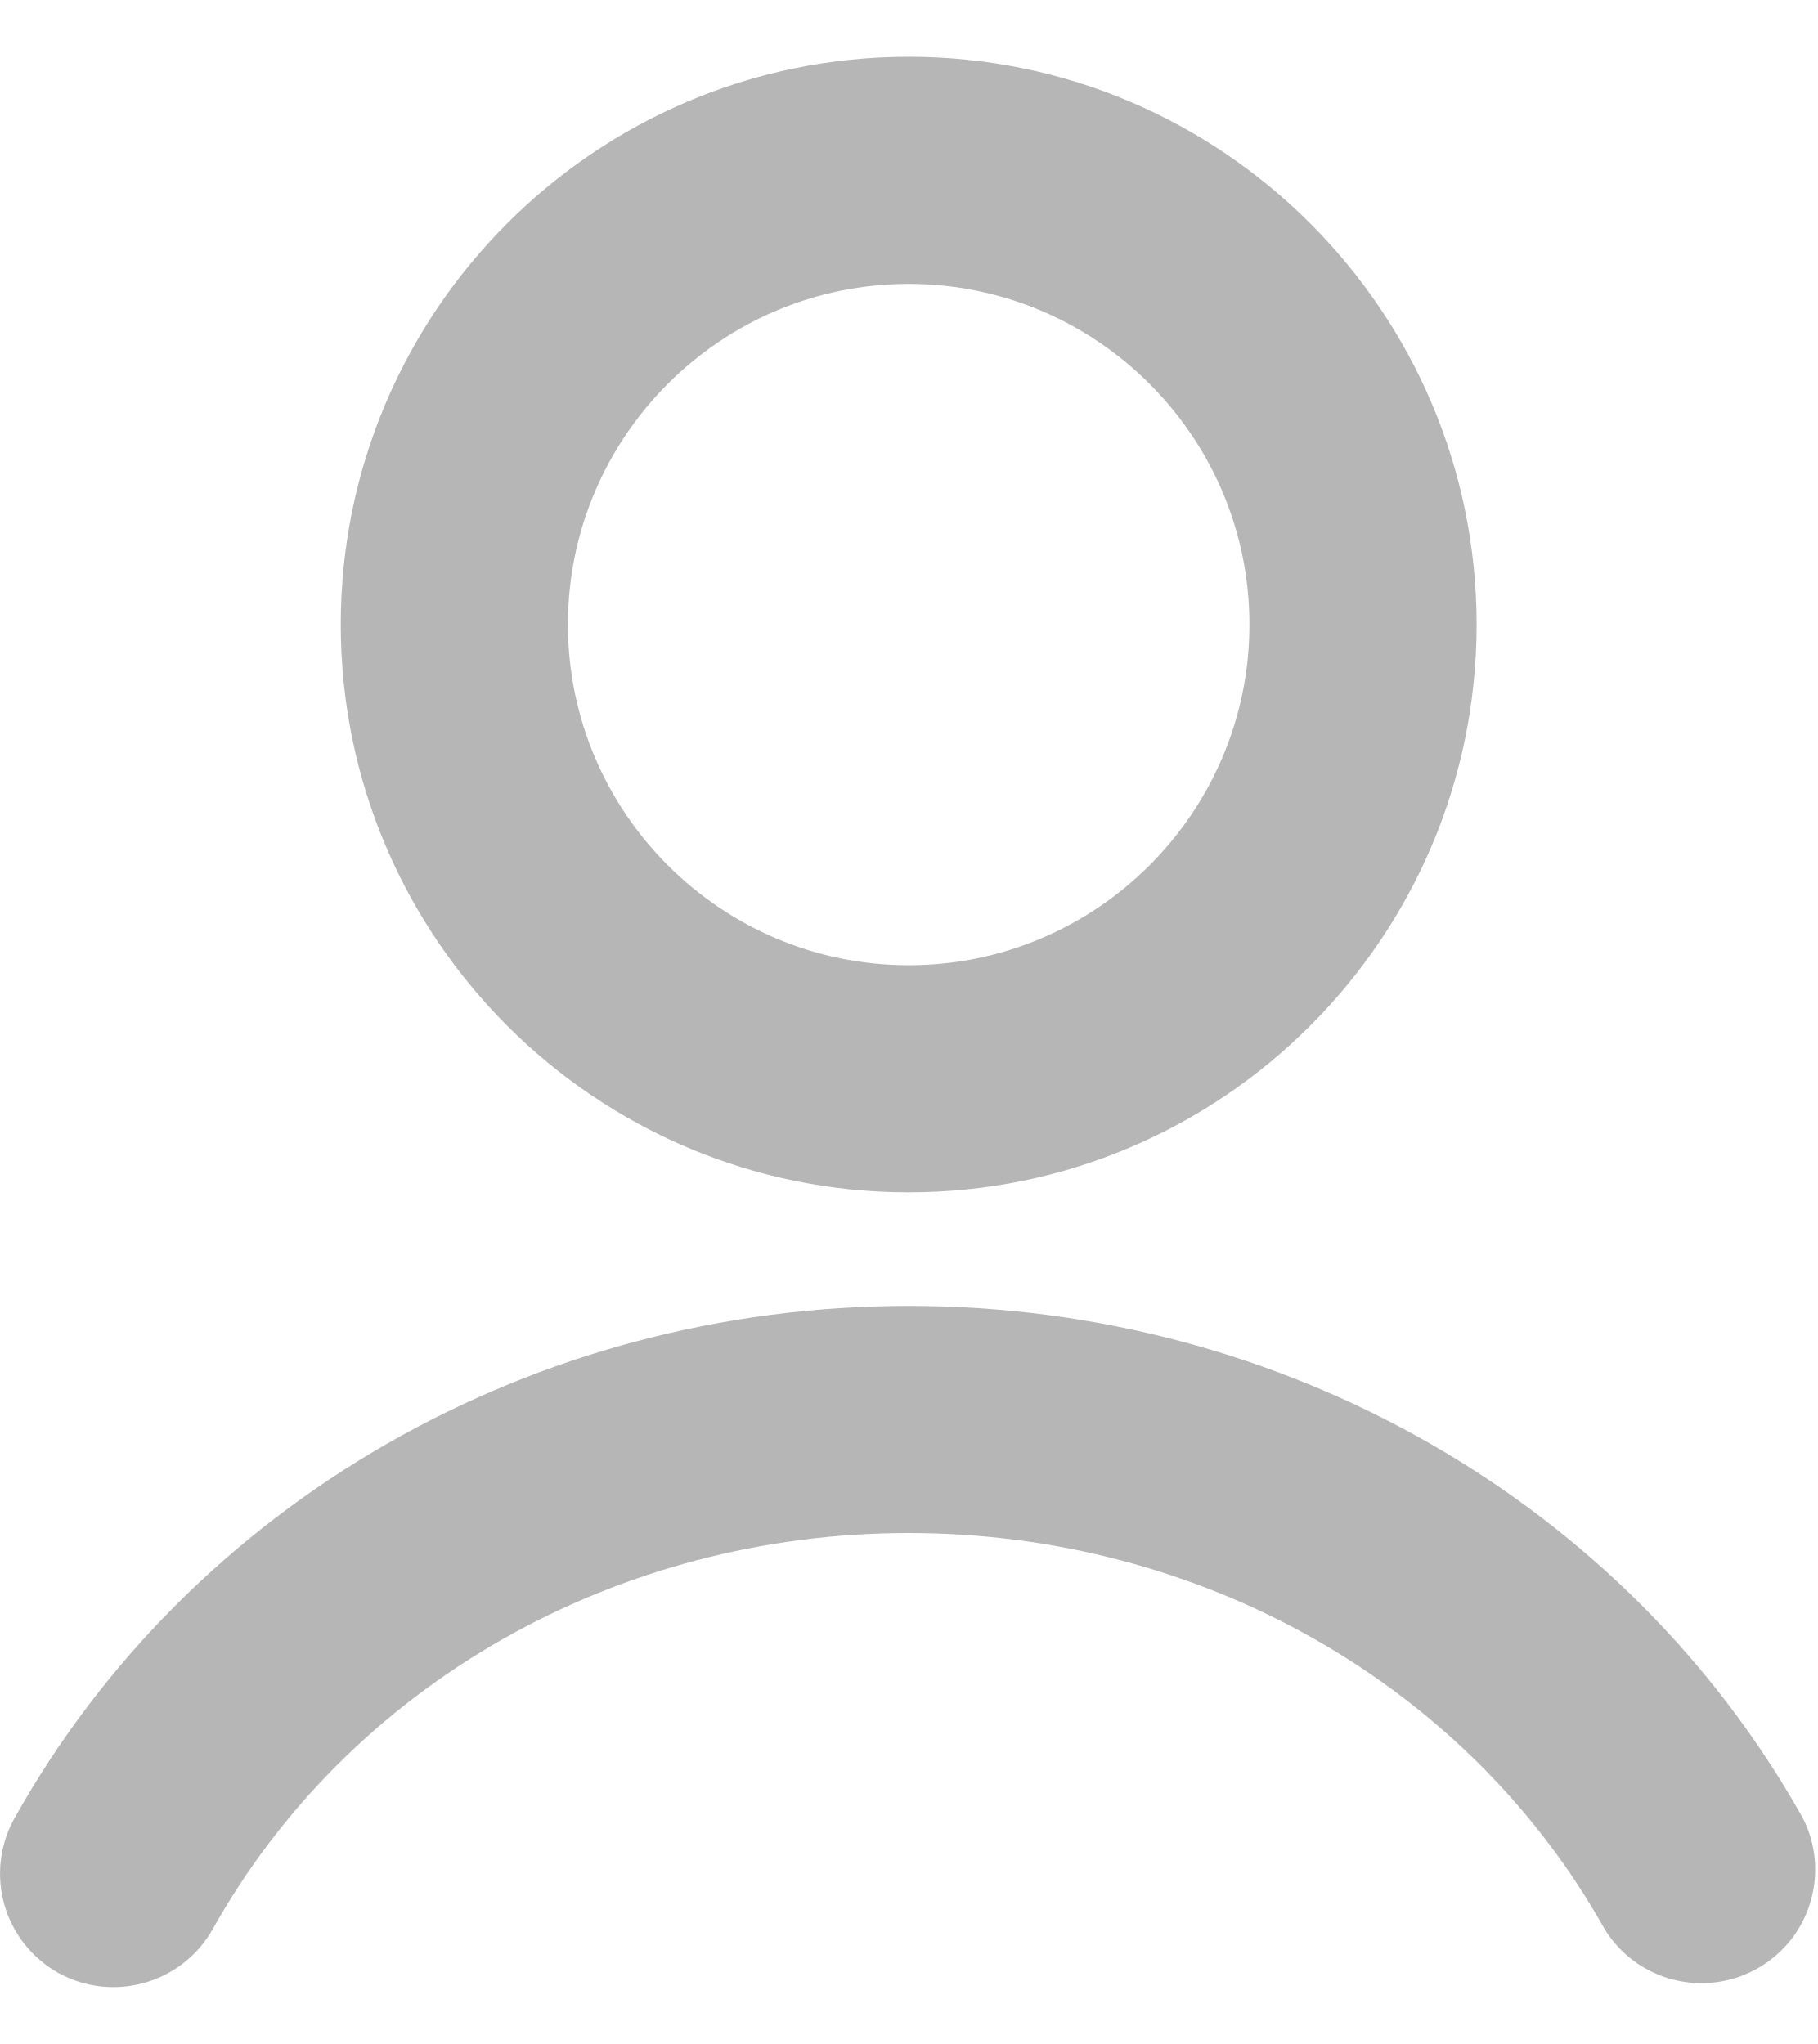
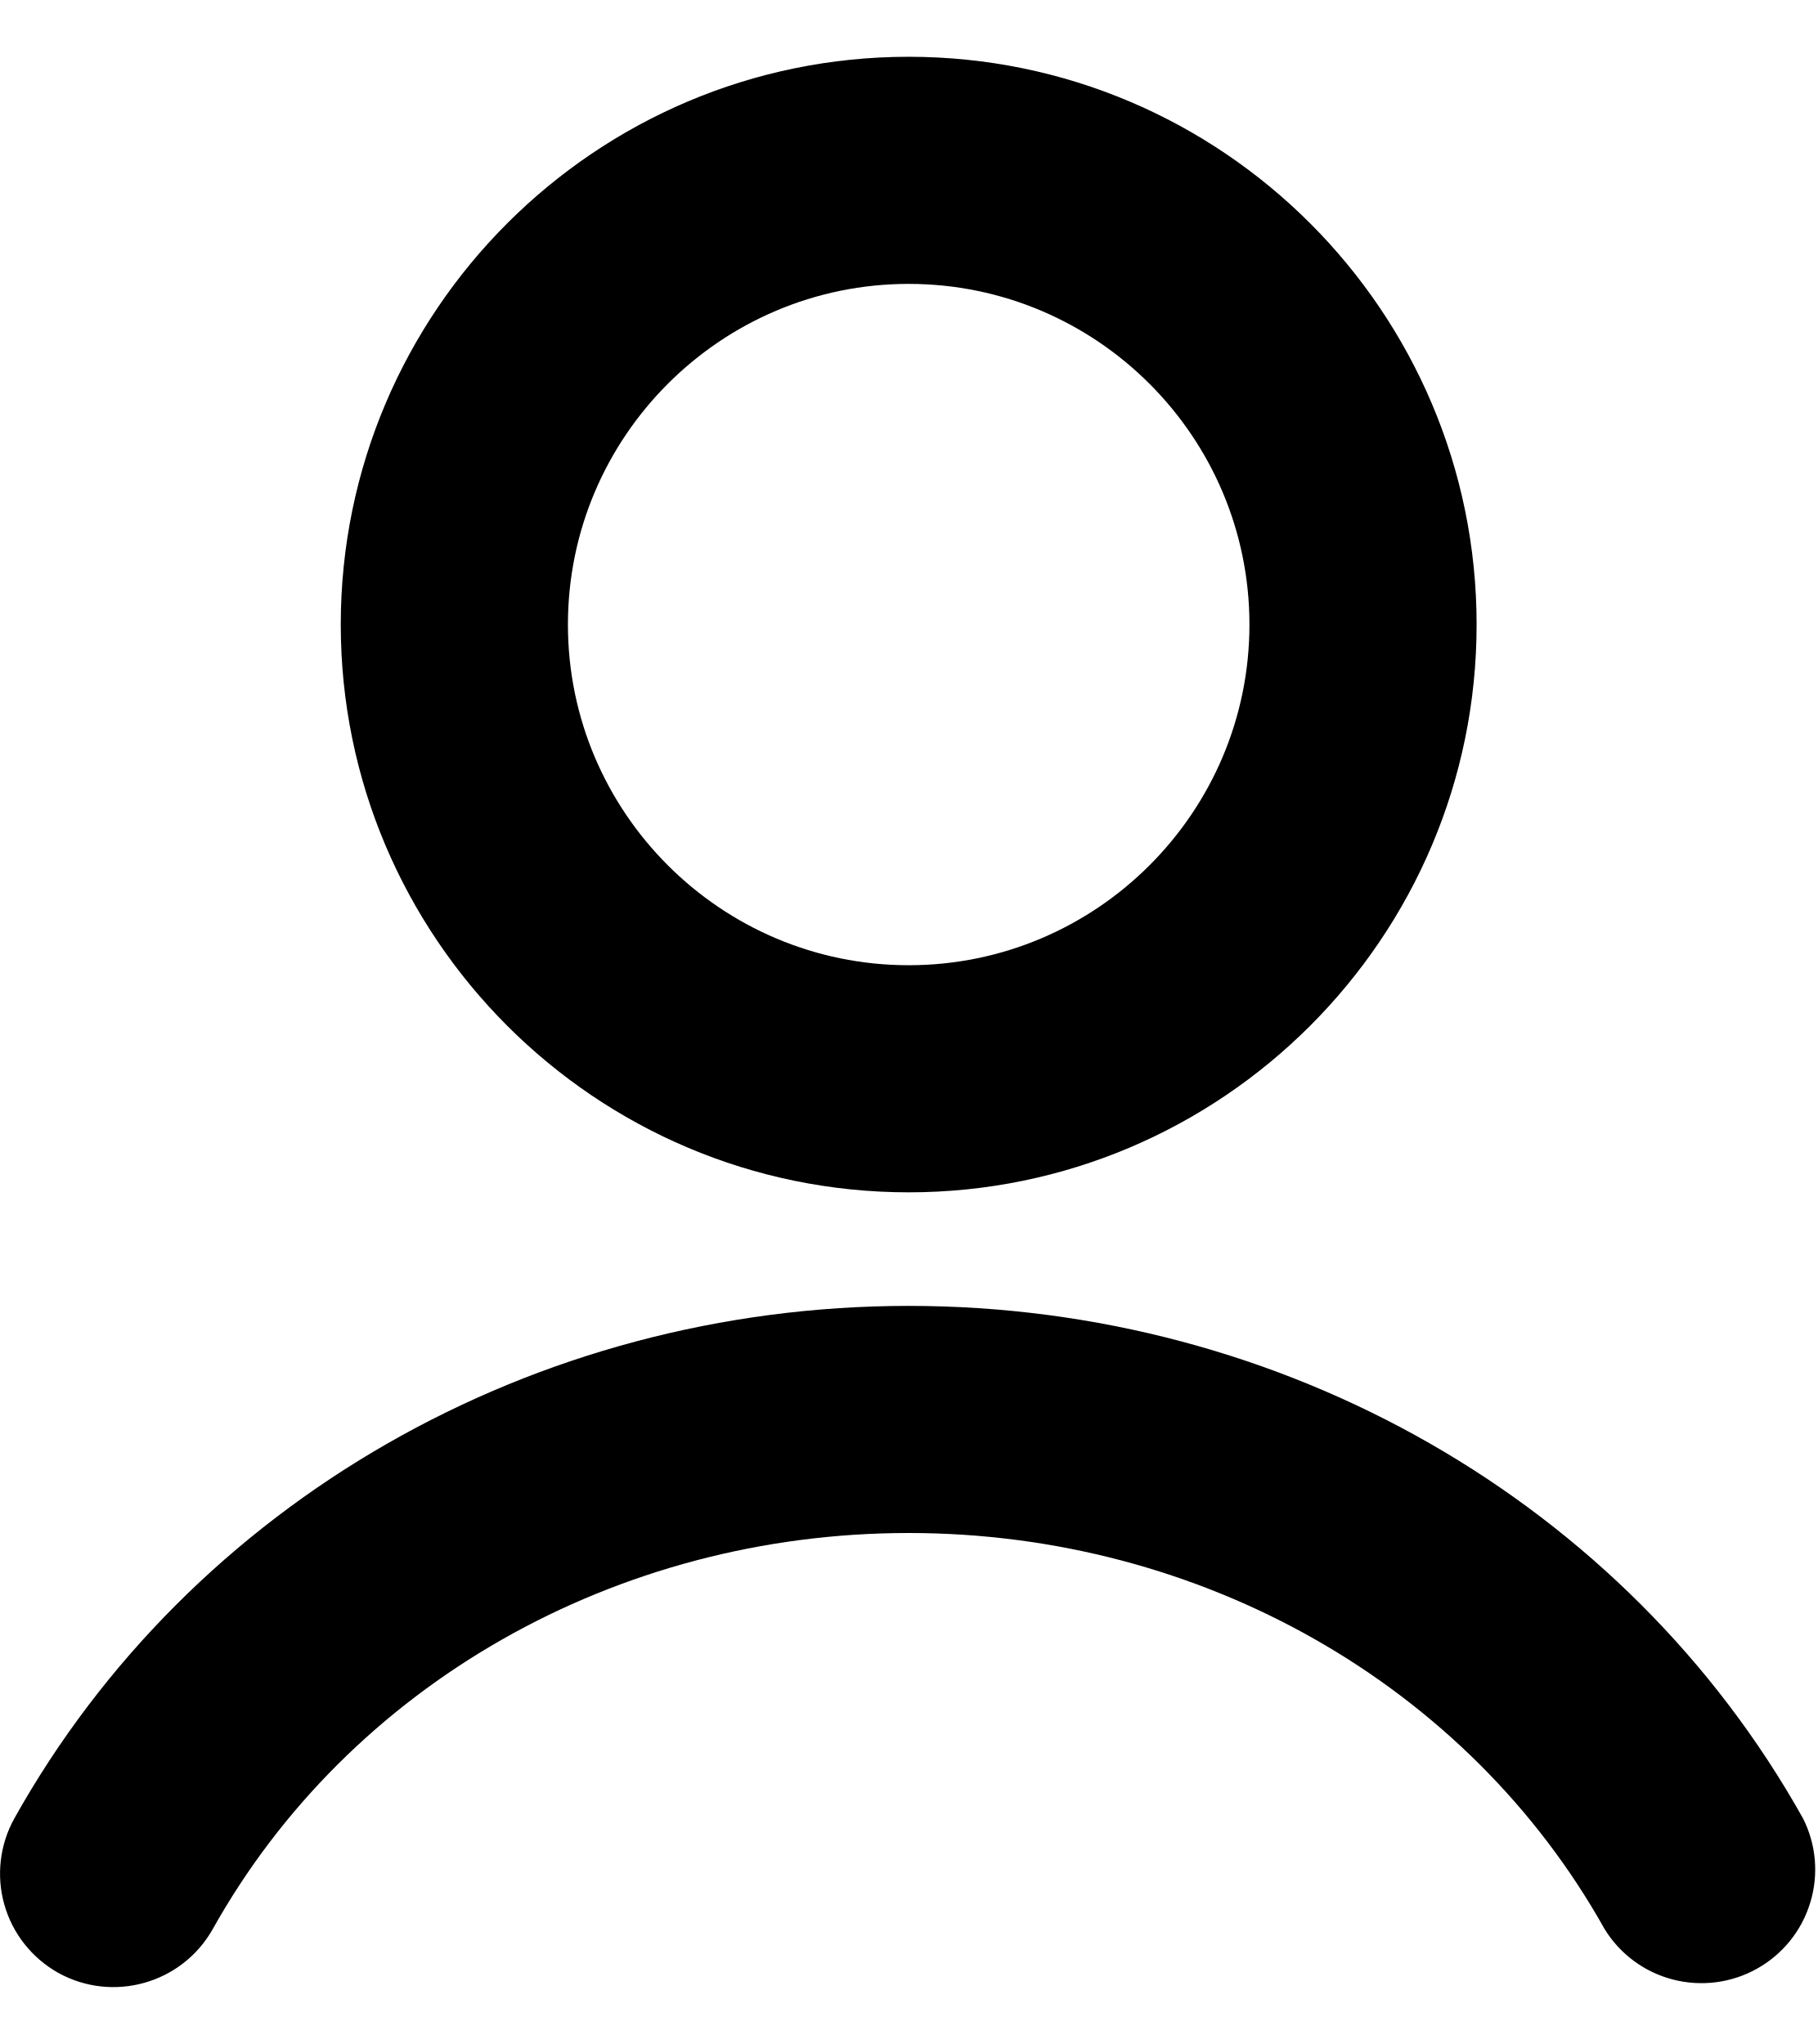
<svg xmlns="http://www.w3.org/2000/svg" width="16" height="18" viewBox="0 0 16 18" fill="none">
-   <path d="M8 10.5C10.757 10.5 13 8.257 13 5.5C13 2.743 10.757 0.5 8 0.5C5.243 0.5 3 2.743 3 5.5C3 8.257 5.243 10.5 8 10.5ZM8 2.5C9.654 2.5 11 3.846 11 5.5C11 7.154 9.654 8.5 8 8.5C6.346 8.5 5 7.154 5 5.5C5 3.846 6.346 2.5 8 2.5ZM8 11.5C4.7 11.5 1.684 13.229 0.127 16.012C-0.002 16.244 -0.034 16.517 0.038 16.772C0.11 17.027 0.281 17.243 0.512 17.373C0.993 17.64 1.602 17.469 1.873 16.988C3.076 14.837 5.423 13.5 8 13.5C10.577 13.5 12.924 14.837 14.127 16.988C14.262 17.208 14.477 17.367 14.727 17.432C14.977 17.497 15.243 17.463 15.468 17.337C15.694 17.211 15.862 17.003 15.937 16.756C16.013 16.509 15.99 16.242 15.873 16.012C14.316 13.229 11.3 11.5 8 11.5Z" fill="#B6B6B6" />
+   <path d="M8 10.5C10.757 10.5 13 8.257 13 5.5C13 2.743 10.757 0.5 8 0.5C5.243 0.5 3 2.743 3 5.5C3 8.257 5.243 10.5 8 10.5ZM8 2.5C9.654 2.5 11 3.846 11 5.5C11 7.154 9.654 8.5 8 8.5C6.346 8.5 5 7.154 5 5.5C5 3.846 6.346 2.5 8 2.5ZM8 11.5C4.7 11.5 1.684 13.229 0.127 16.012C-0.002 16.244 -0.034 16.517 0.038 16.772C0.11 17.027 0.281 17.243 0.512 17.373C0.993 17.64 1.602 17.469 1.873 16.988C3.076 14.837 5.423 13.5 8 13.5C10.577 13.5 12.924 14.837 14.127 16.988C14.262 17.208 14.477 17.367 14.727 17.432C14.977 17.497 15.243 17.463 15.468 17.337C15.694 17.211 15.862 17.003 15.937 16.756C16.013 16.509 15.99 16.242 15.873 16.012C14.316 13.229 11.3 11.5 8 11.5Z" fill="currentColor" />
</svg>
